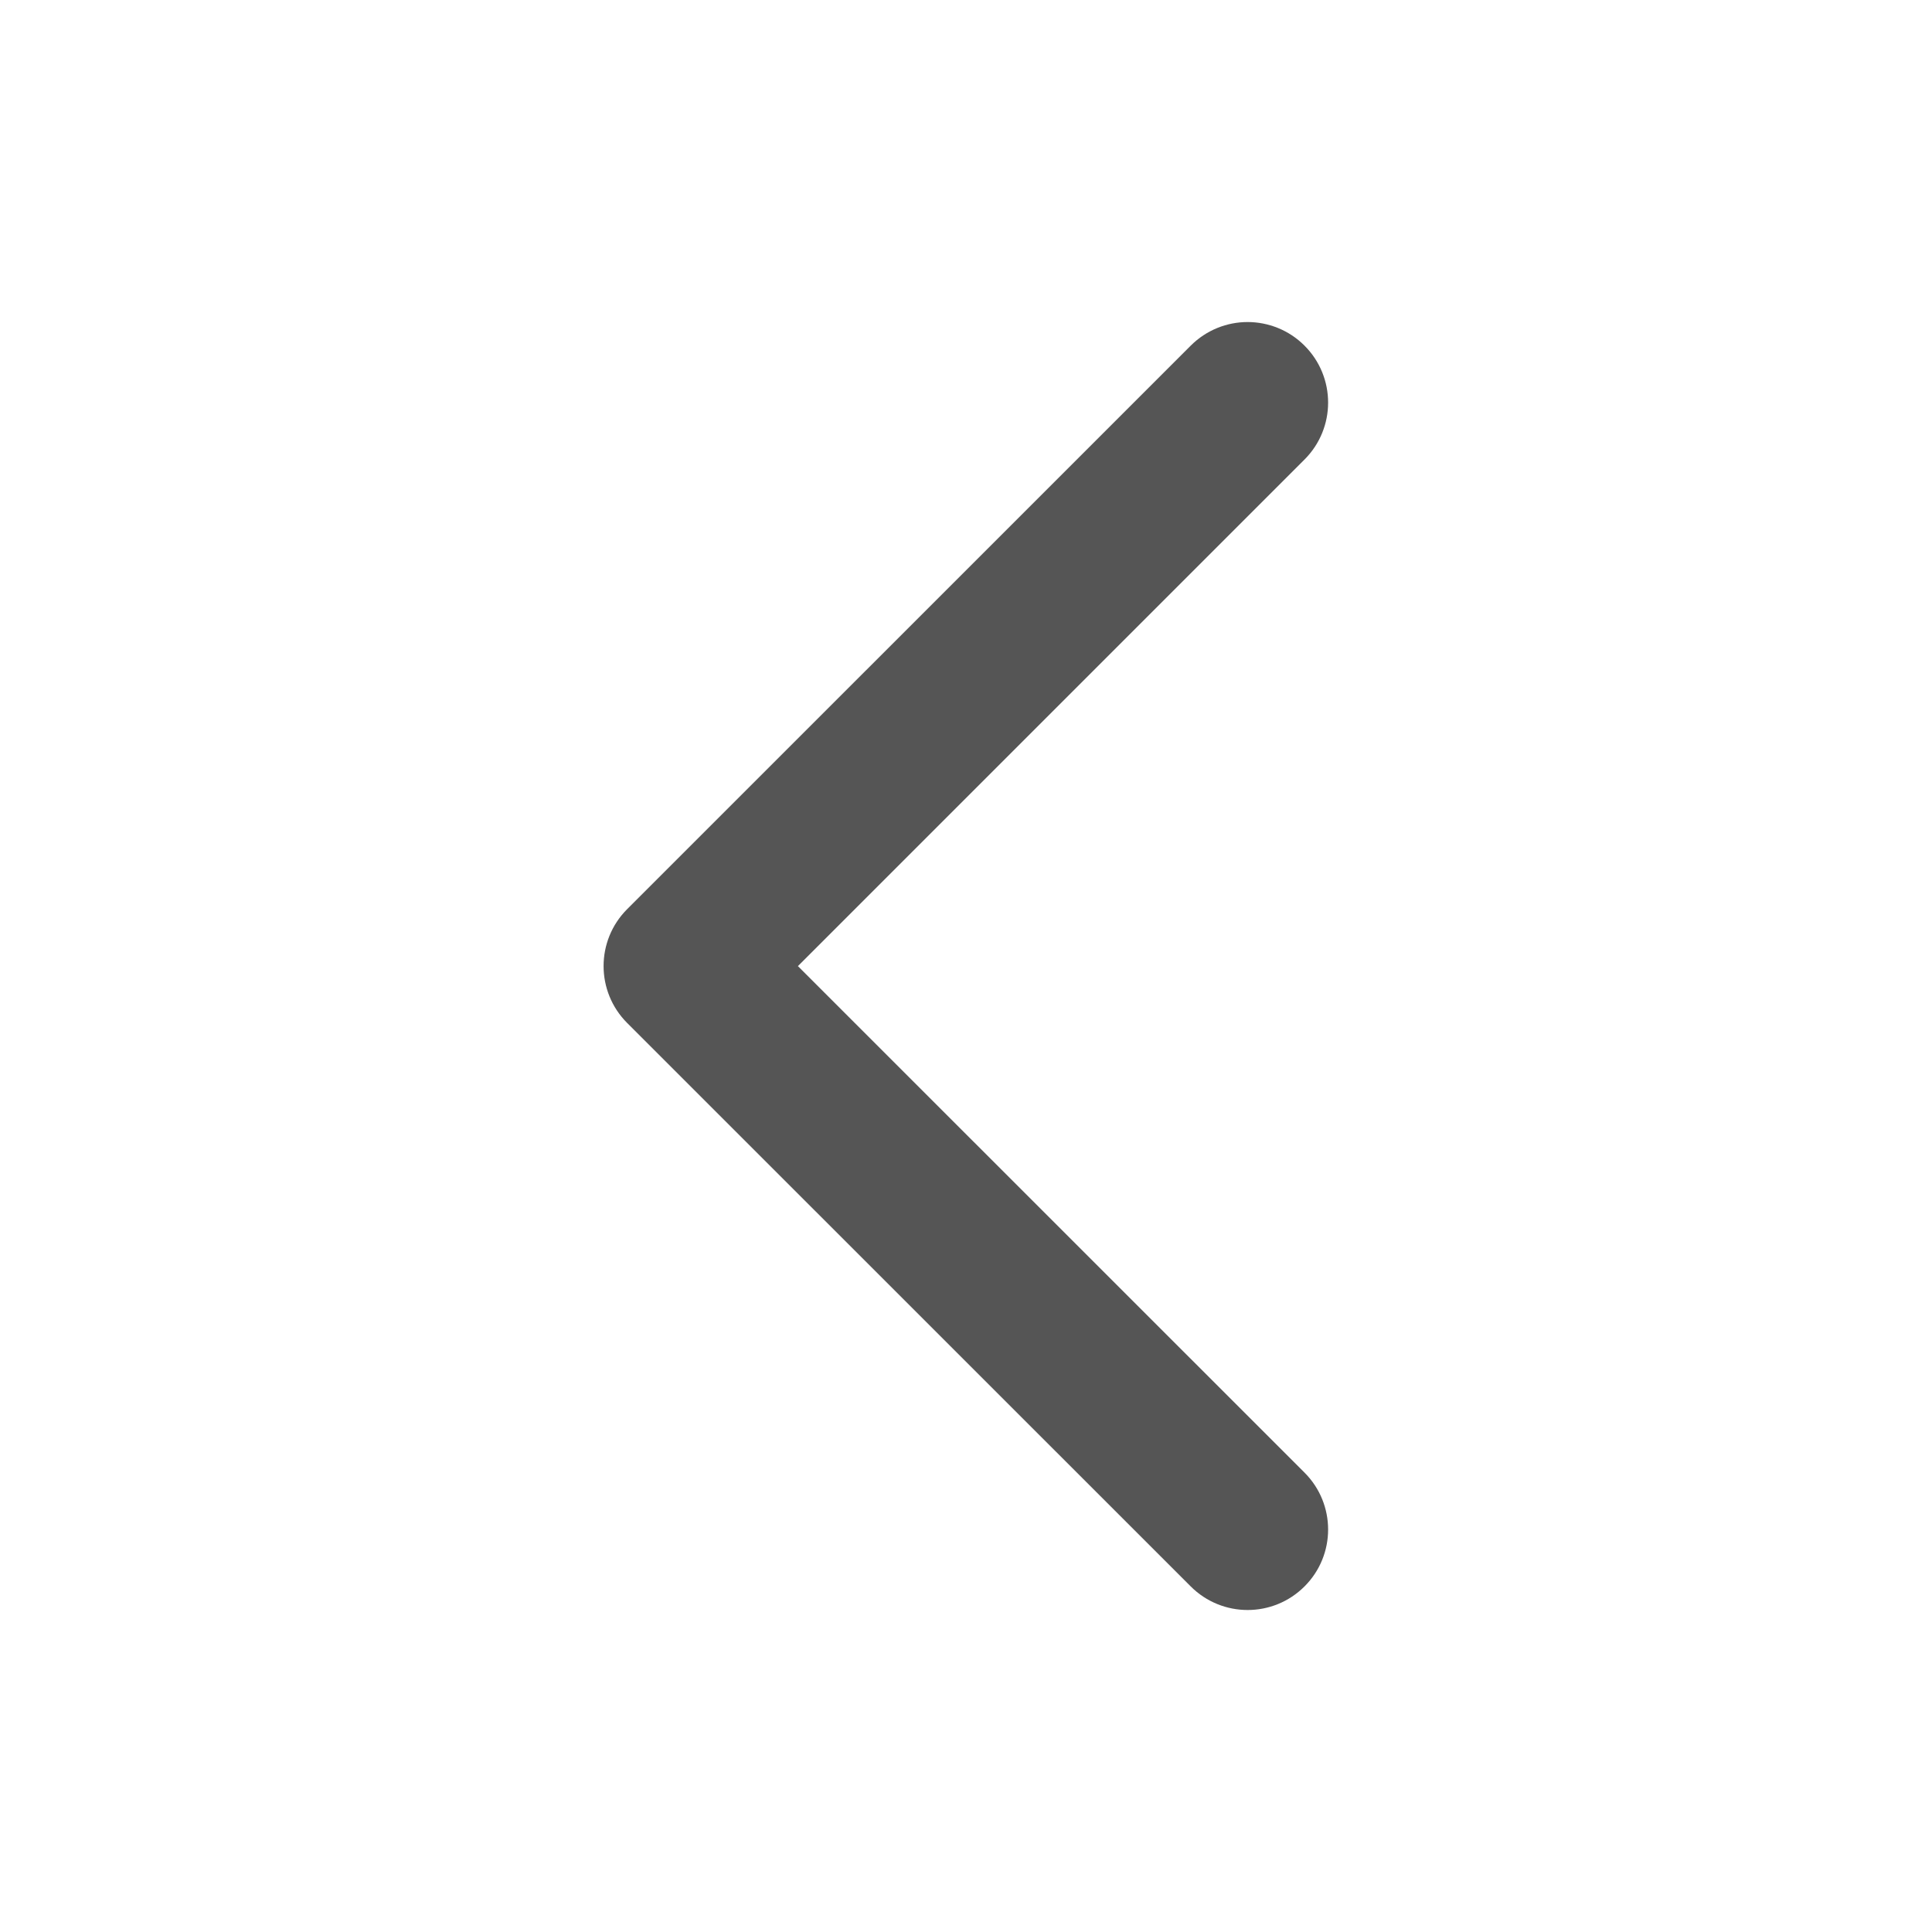
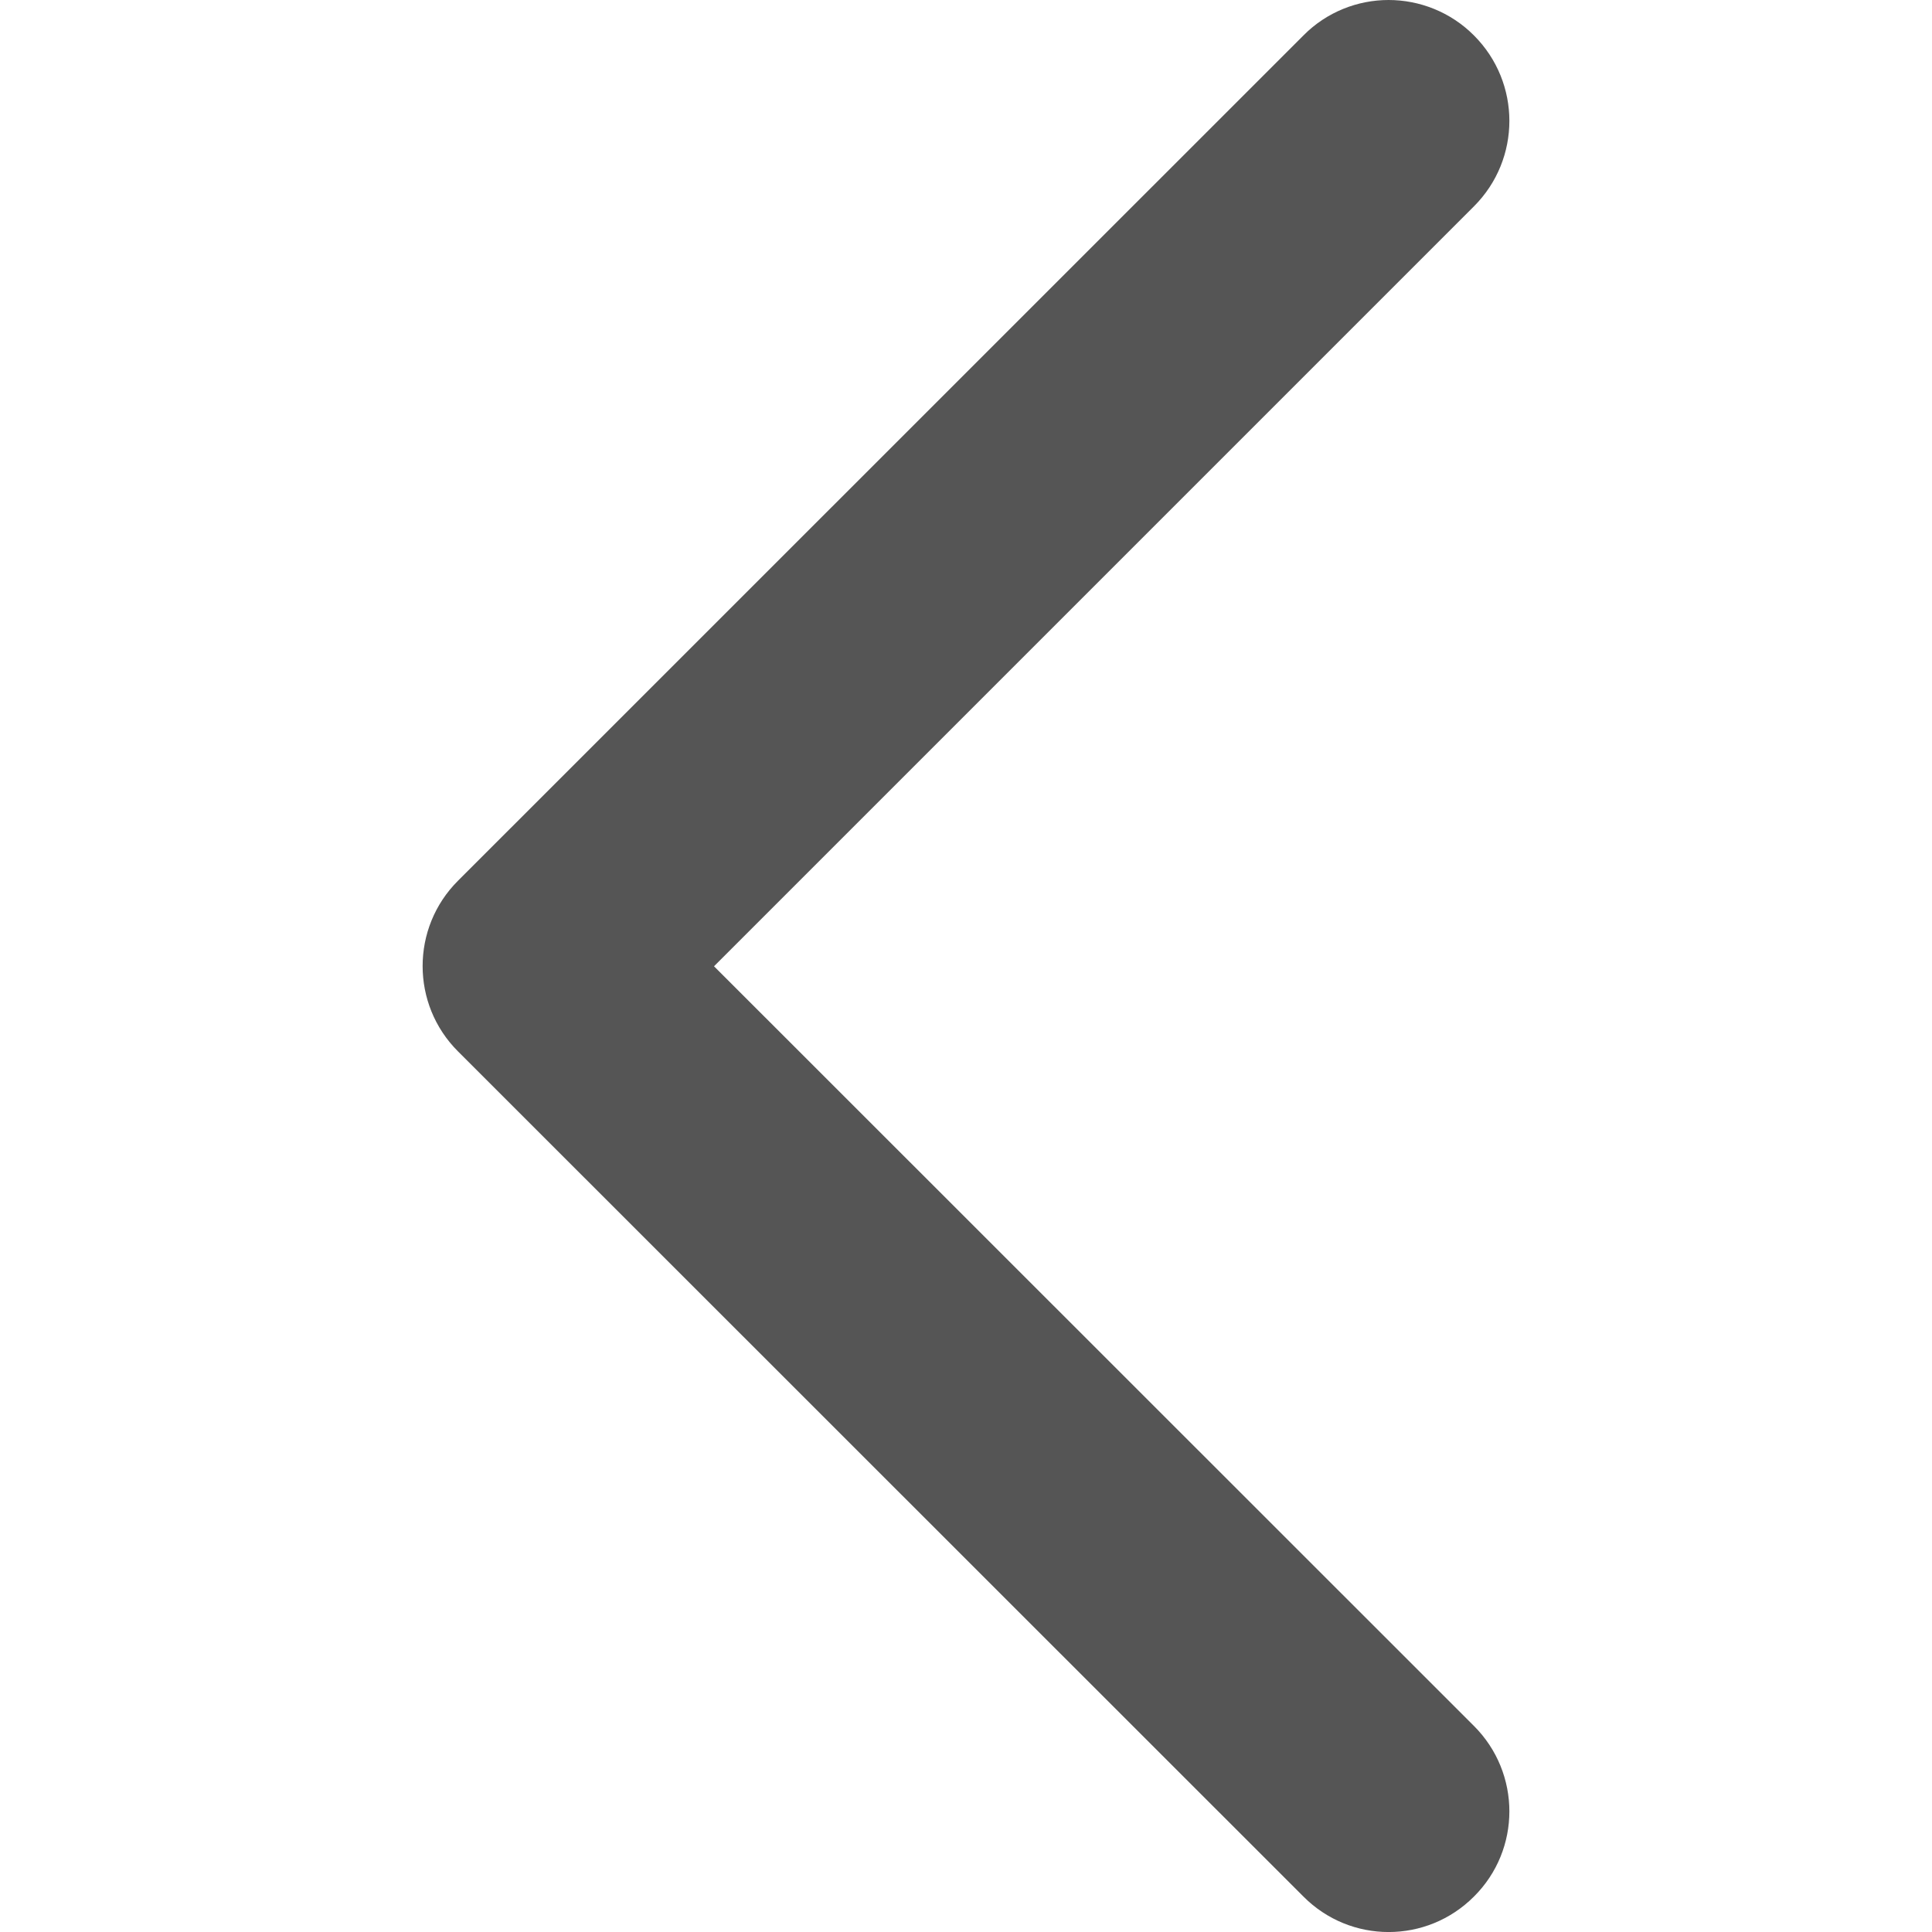
- <svg xmlns="http://www.w3.org/2000/svg" version="1.1" id="Layer_1" x="0px" y="0px" width="32px" height="32px" viewBox="0 0 32 32" enable-background="new 0 0 32 32" xml:space="preserve">
-   <path fill="#555555" d="M21.607,5.725c0.521,0.521,0.521,1.365,0,1.886l-8.391,8.391l8.391,8.389c0.521,0.521,0.521,1.365,0,1.885  c-0.521,0.521-1.364,0.521-1.885,0l-9.334-9.332c-0.521-0.521-0.521-1.365,0-1.886l9.334-9.333c0.26-0.26,0.602-0.391,0.942-0.391  S21.348,5.465,21.607,5.725z" />
+ <svg xmlns="http://www.w3.org/2000/svg" version="1.1" id="Layer_1" x="0px" y="0px" width="14px" height="14px" viewBox="8.998 9 14 14" enable-background="new 8.998 9 14 14" xml:space="preserve">
+   <path fill="#555555" d="M19.679,9.257c0.342,0.342,0.342,0.896,0,1.238l-5.507,5.507l5.507,5.505c0.342,0.342,0.342,0.896,0,1.236  c-0.342,0.343-0.895,0.343-1.236,0l-6.126-6.124c-0.342-0.341-0.342-0.896,0-1.237l6.126-6.125C18.612,9.086,18.837,9,19.06,9  C19.283,9,19.509,9.086,19.679,9.257z" />
</svg>
